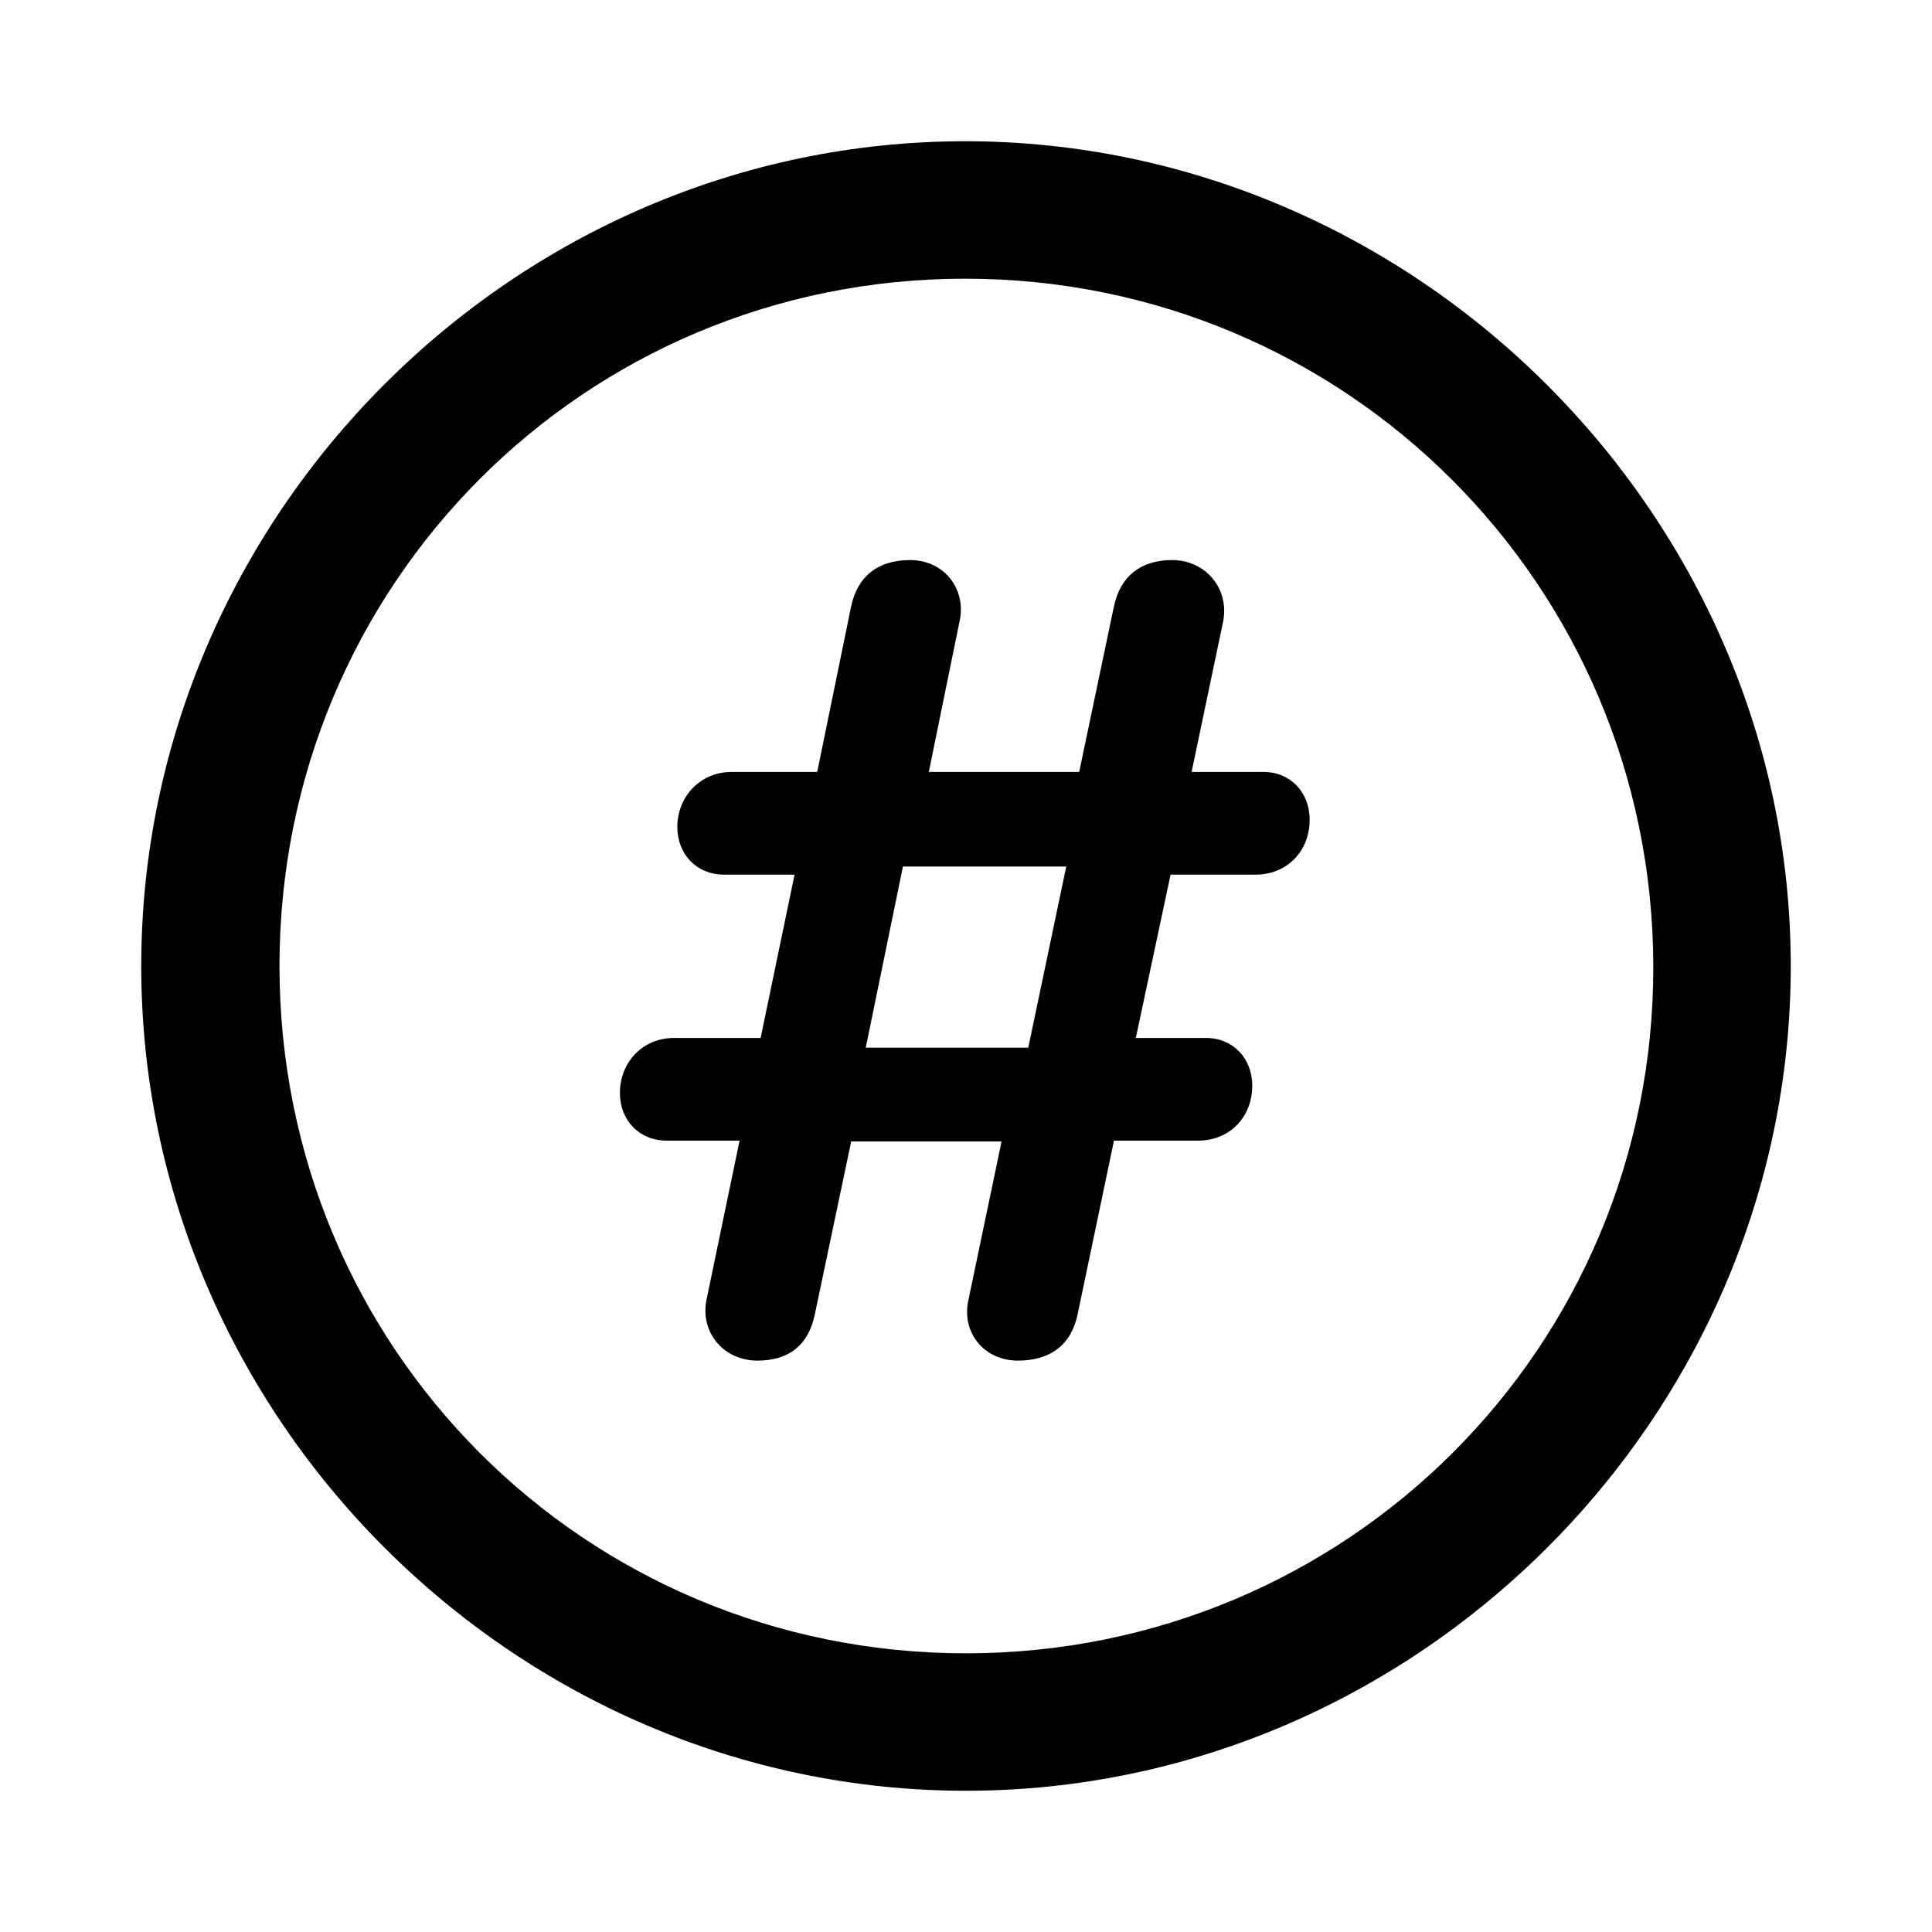
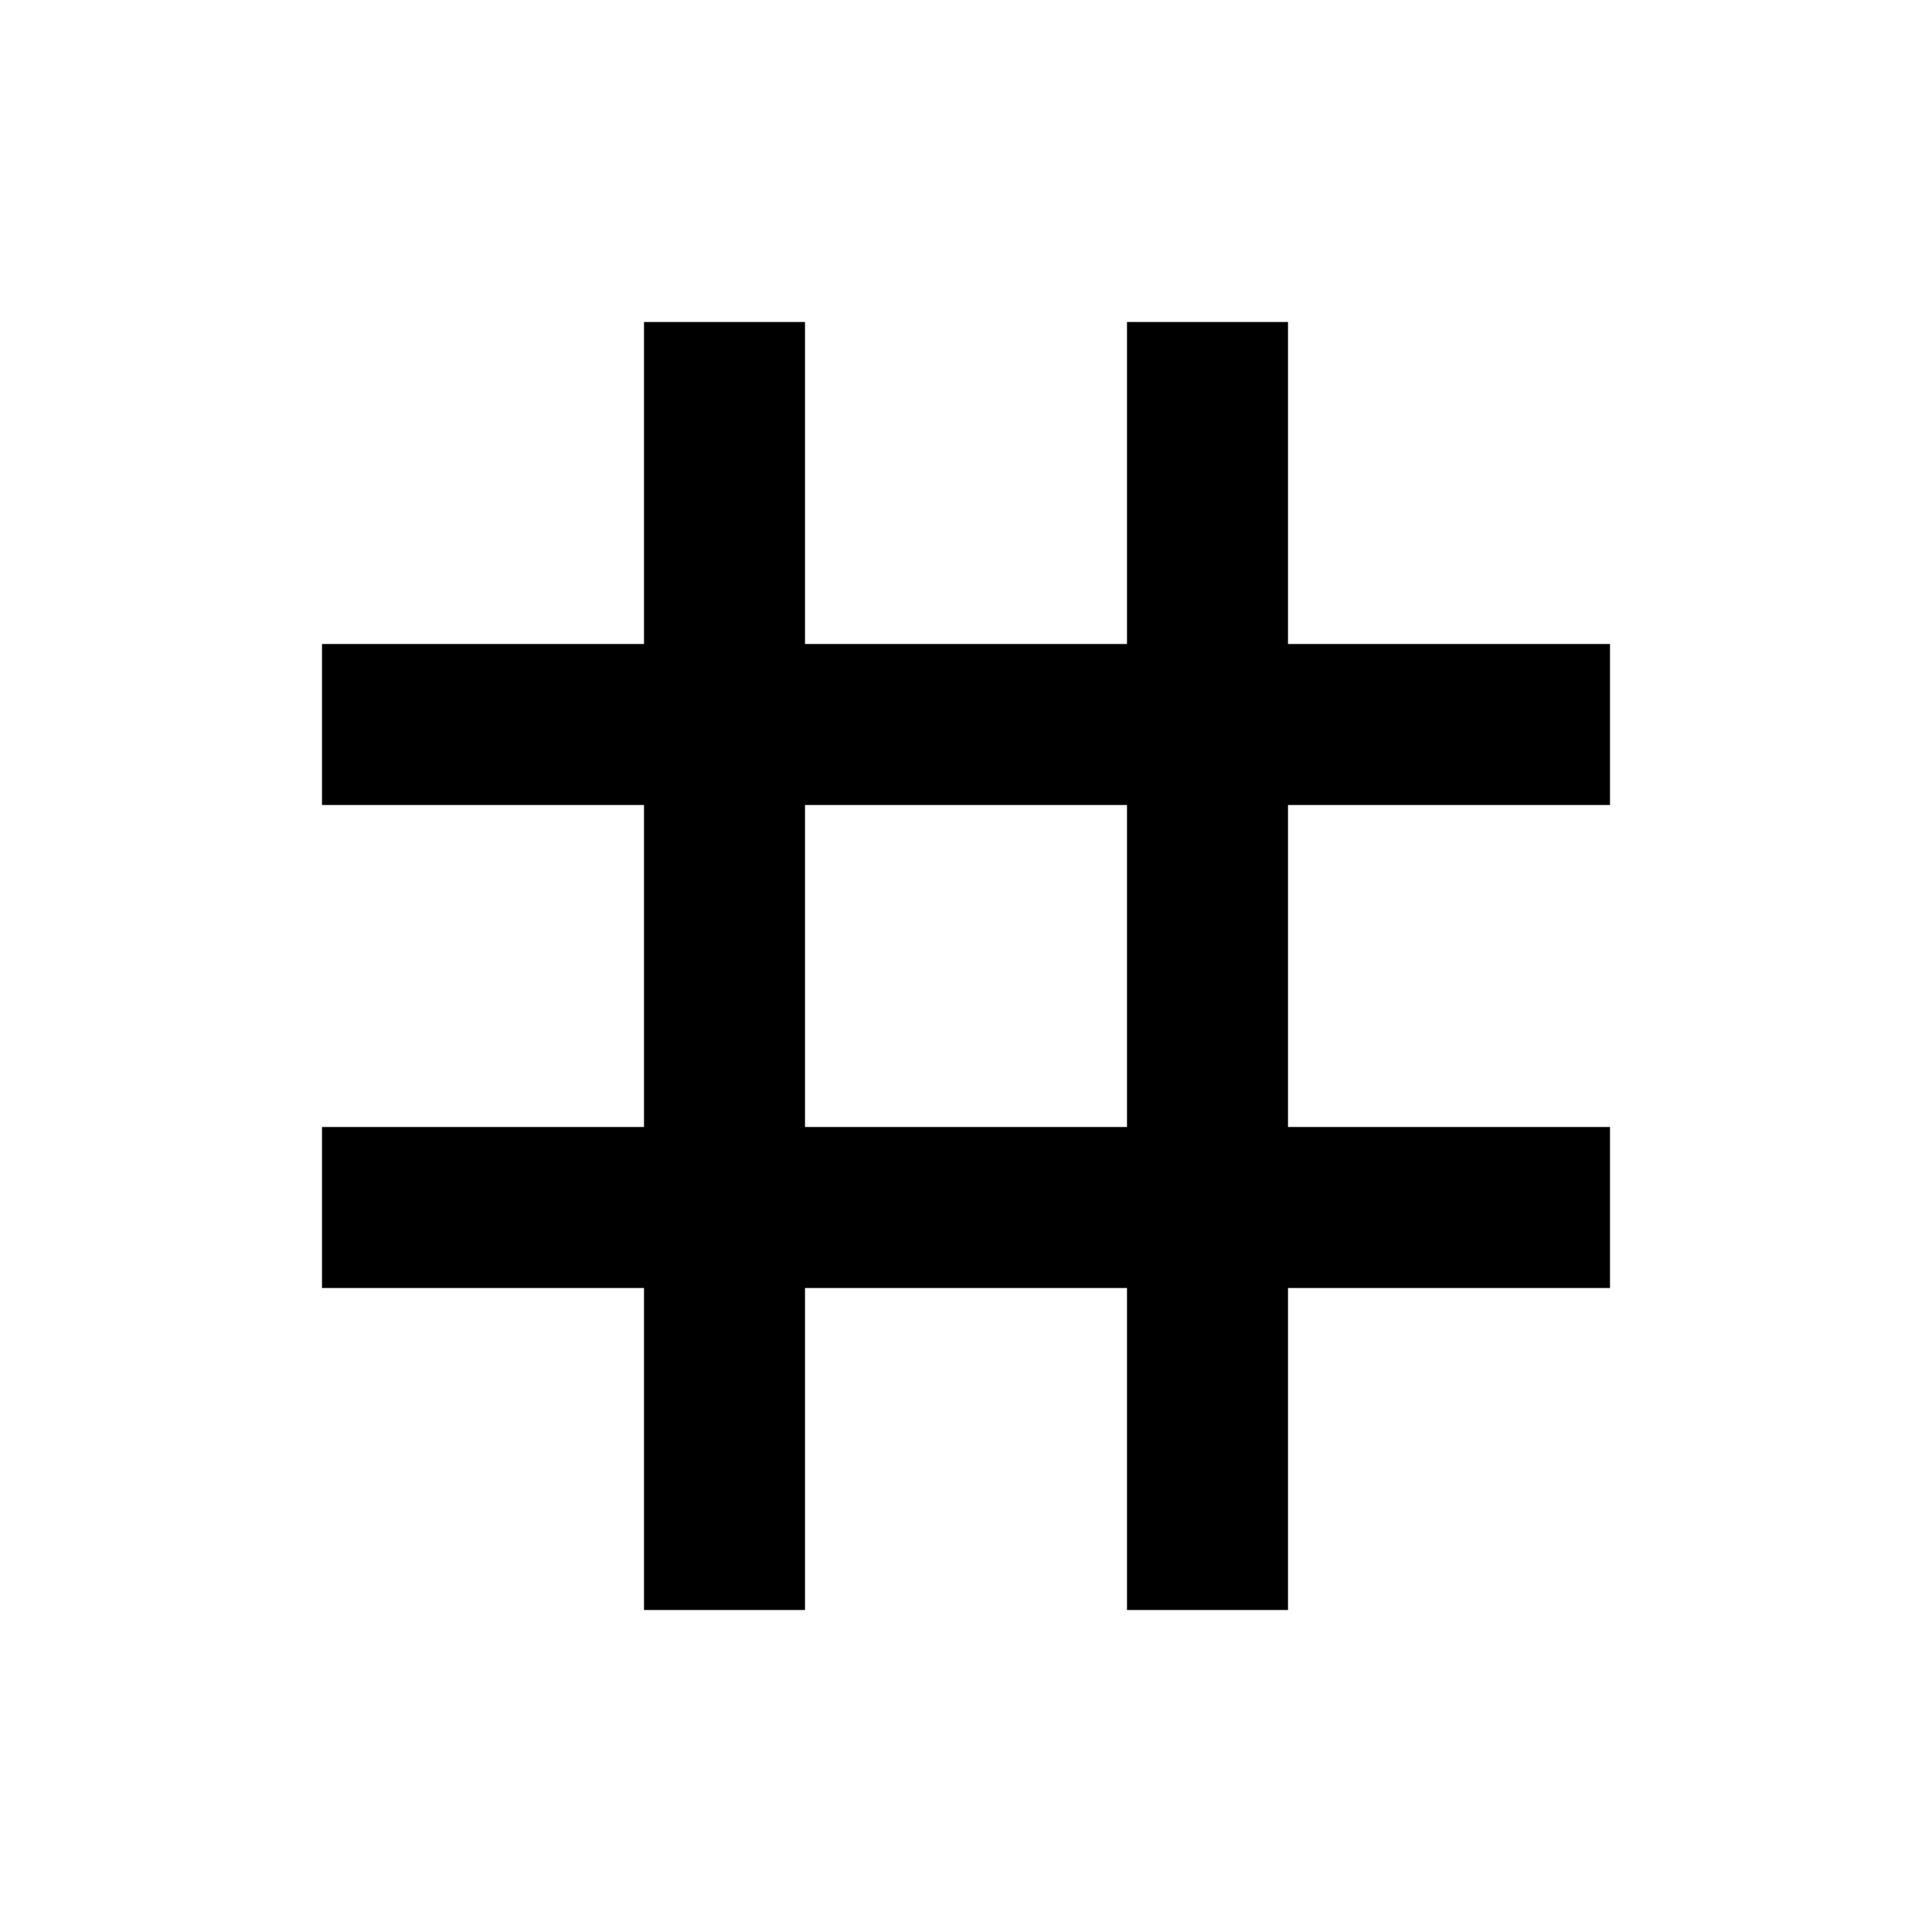
- <svg xmlns="http://www.w3.org/2000/svg" fill="#000000" width="800px" height="800px" viewBox="0 0 56 56">
-   <path d="M 28 51.906 C 41.055 51.906 51.906 41.078 51.906 28 C 51.906 14.945 41.031 4.094 27.977 4.094 C 14.898 4.094 4.094 14.945 4.094 28 C 4.094 41.078 14.922 51.906 28 51.906 Z M 28 47.922 C 16.937 47.922 8.101 39.062 8.101 28 C 8.101 16.961 16.914 8.078 27.977 8.078 C 39.016 8.078 47.898 16.961 47.922 28 C 47.945 39.062 39.039 47.922 28 47.922 Z M 21.953 39.438 C 22.867 39.438 23.43 38.992 23.617 38.102 L 24.672 33.086 L 29.031 33.086 L 28.07 37.68 C 27.859 38.641 28.539 39.438 29.5 39.438 C 30.437 39.438 31.047 38.992 31.234 38.102 L 32.289 33.062 L 34.727 33.062 C 35.641 33.062 36.297 32.383 36.297 31.469 C 36.297 30.672 35.734 30.086 34.961 30.086 L 32.922 30.086 L 33.93 25.352 L 36.391 25.352 C 37.305 25.352 37.961 24.672 37.961 23.758 C 37.961 22.961 37.398 22.375 36.625 22.375 L 34.539 22.375 L 35.453 18.016 C 35.641 17.055 34.937 16.234 33.977 16.234 C 33.062 16.234 32.477 16.703 32.289 17.57 L 31.281 22.375 L 26.922 22.375 L 27.812 18.016 C 28.023 17.078 27.367 16.234 26.383 16.234 C 25.445 16.234 24.859 16.703 24.672 17.57 L 23.687 22.375 L 21.203 22.375 C 20.312 22.375 19.633 23.078 19.633 23.969 C 19.633 24.766 20.195 25.352 20.992 25.352 L 23.031 25.352 L 22.047 30.086 L 19.539 30.086 C 18.625 30.086 17.969 30.789 17.969 31.68 C 17.969 32.477 18.531 33.062 19.328 33.062 L 21.437 33.062 L 20.477 37.68 C 20.289 38.641 20.992 39.438 21.953 39.438 Z M 25.094 30.367 L 26.172 25.117 L 30.906 25.117 L 29.805 30.367 Z" />
+ <svg xmlns="http://www.w3.org/2000/svg" enable-background="new 0 0 24 24" height="24px" viewBox="0 0 24 24" width="24px" fill="#000000">
+   <g>
+     <rect fill="none" height="24" width="24" />
+   </g>
+   <g>
+     <path d="M20,10V8h-4V4h-2v4h-4V4H8v4H4v2h4v4H4v2h4v4h2v-4h4v4h2v-4h4v-2h-4v-4H20z M14,14h-4v-4h4V14z" />
+   </g>
</svg>
